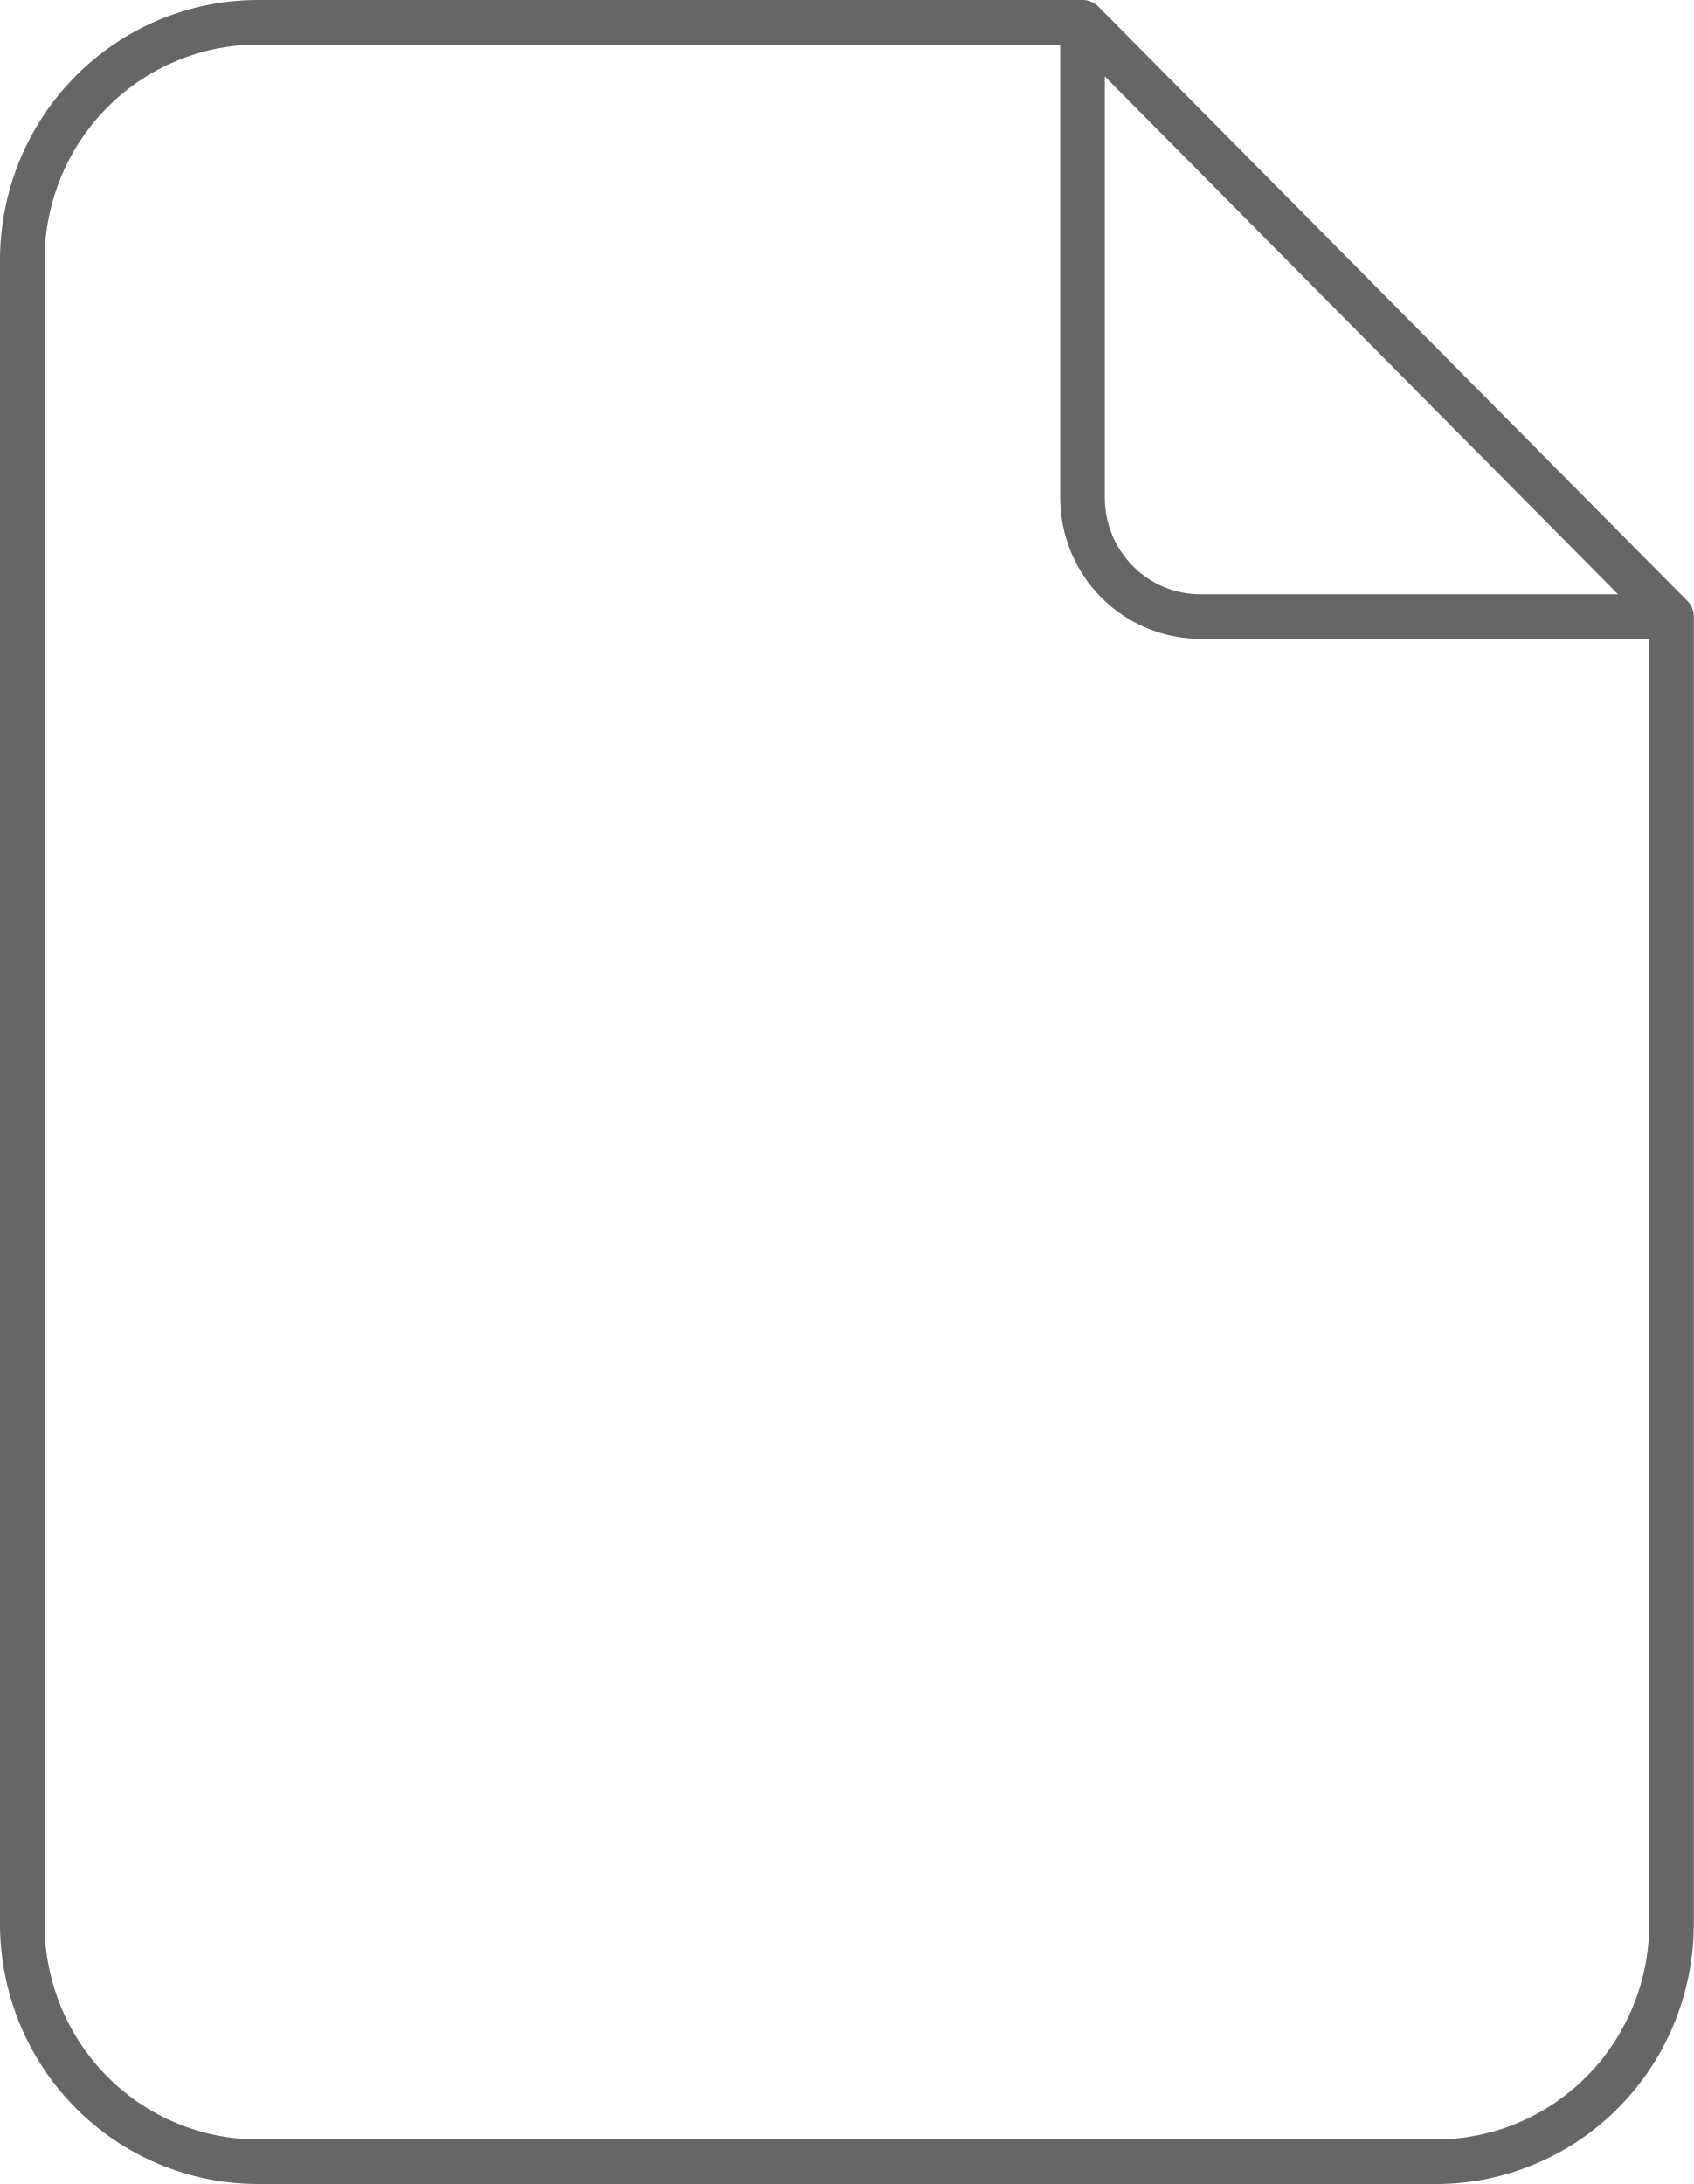
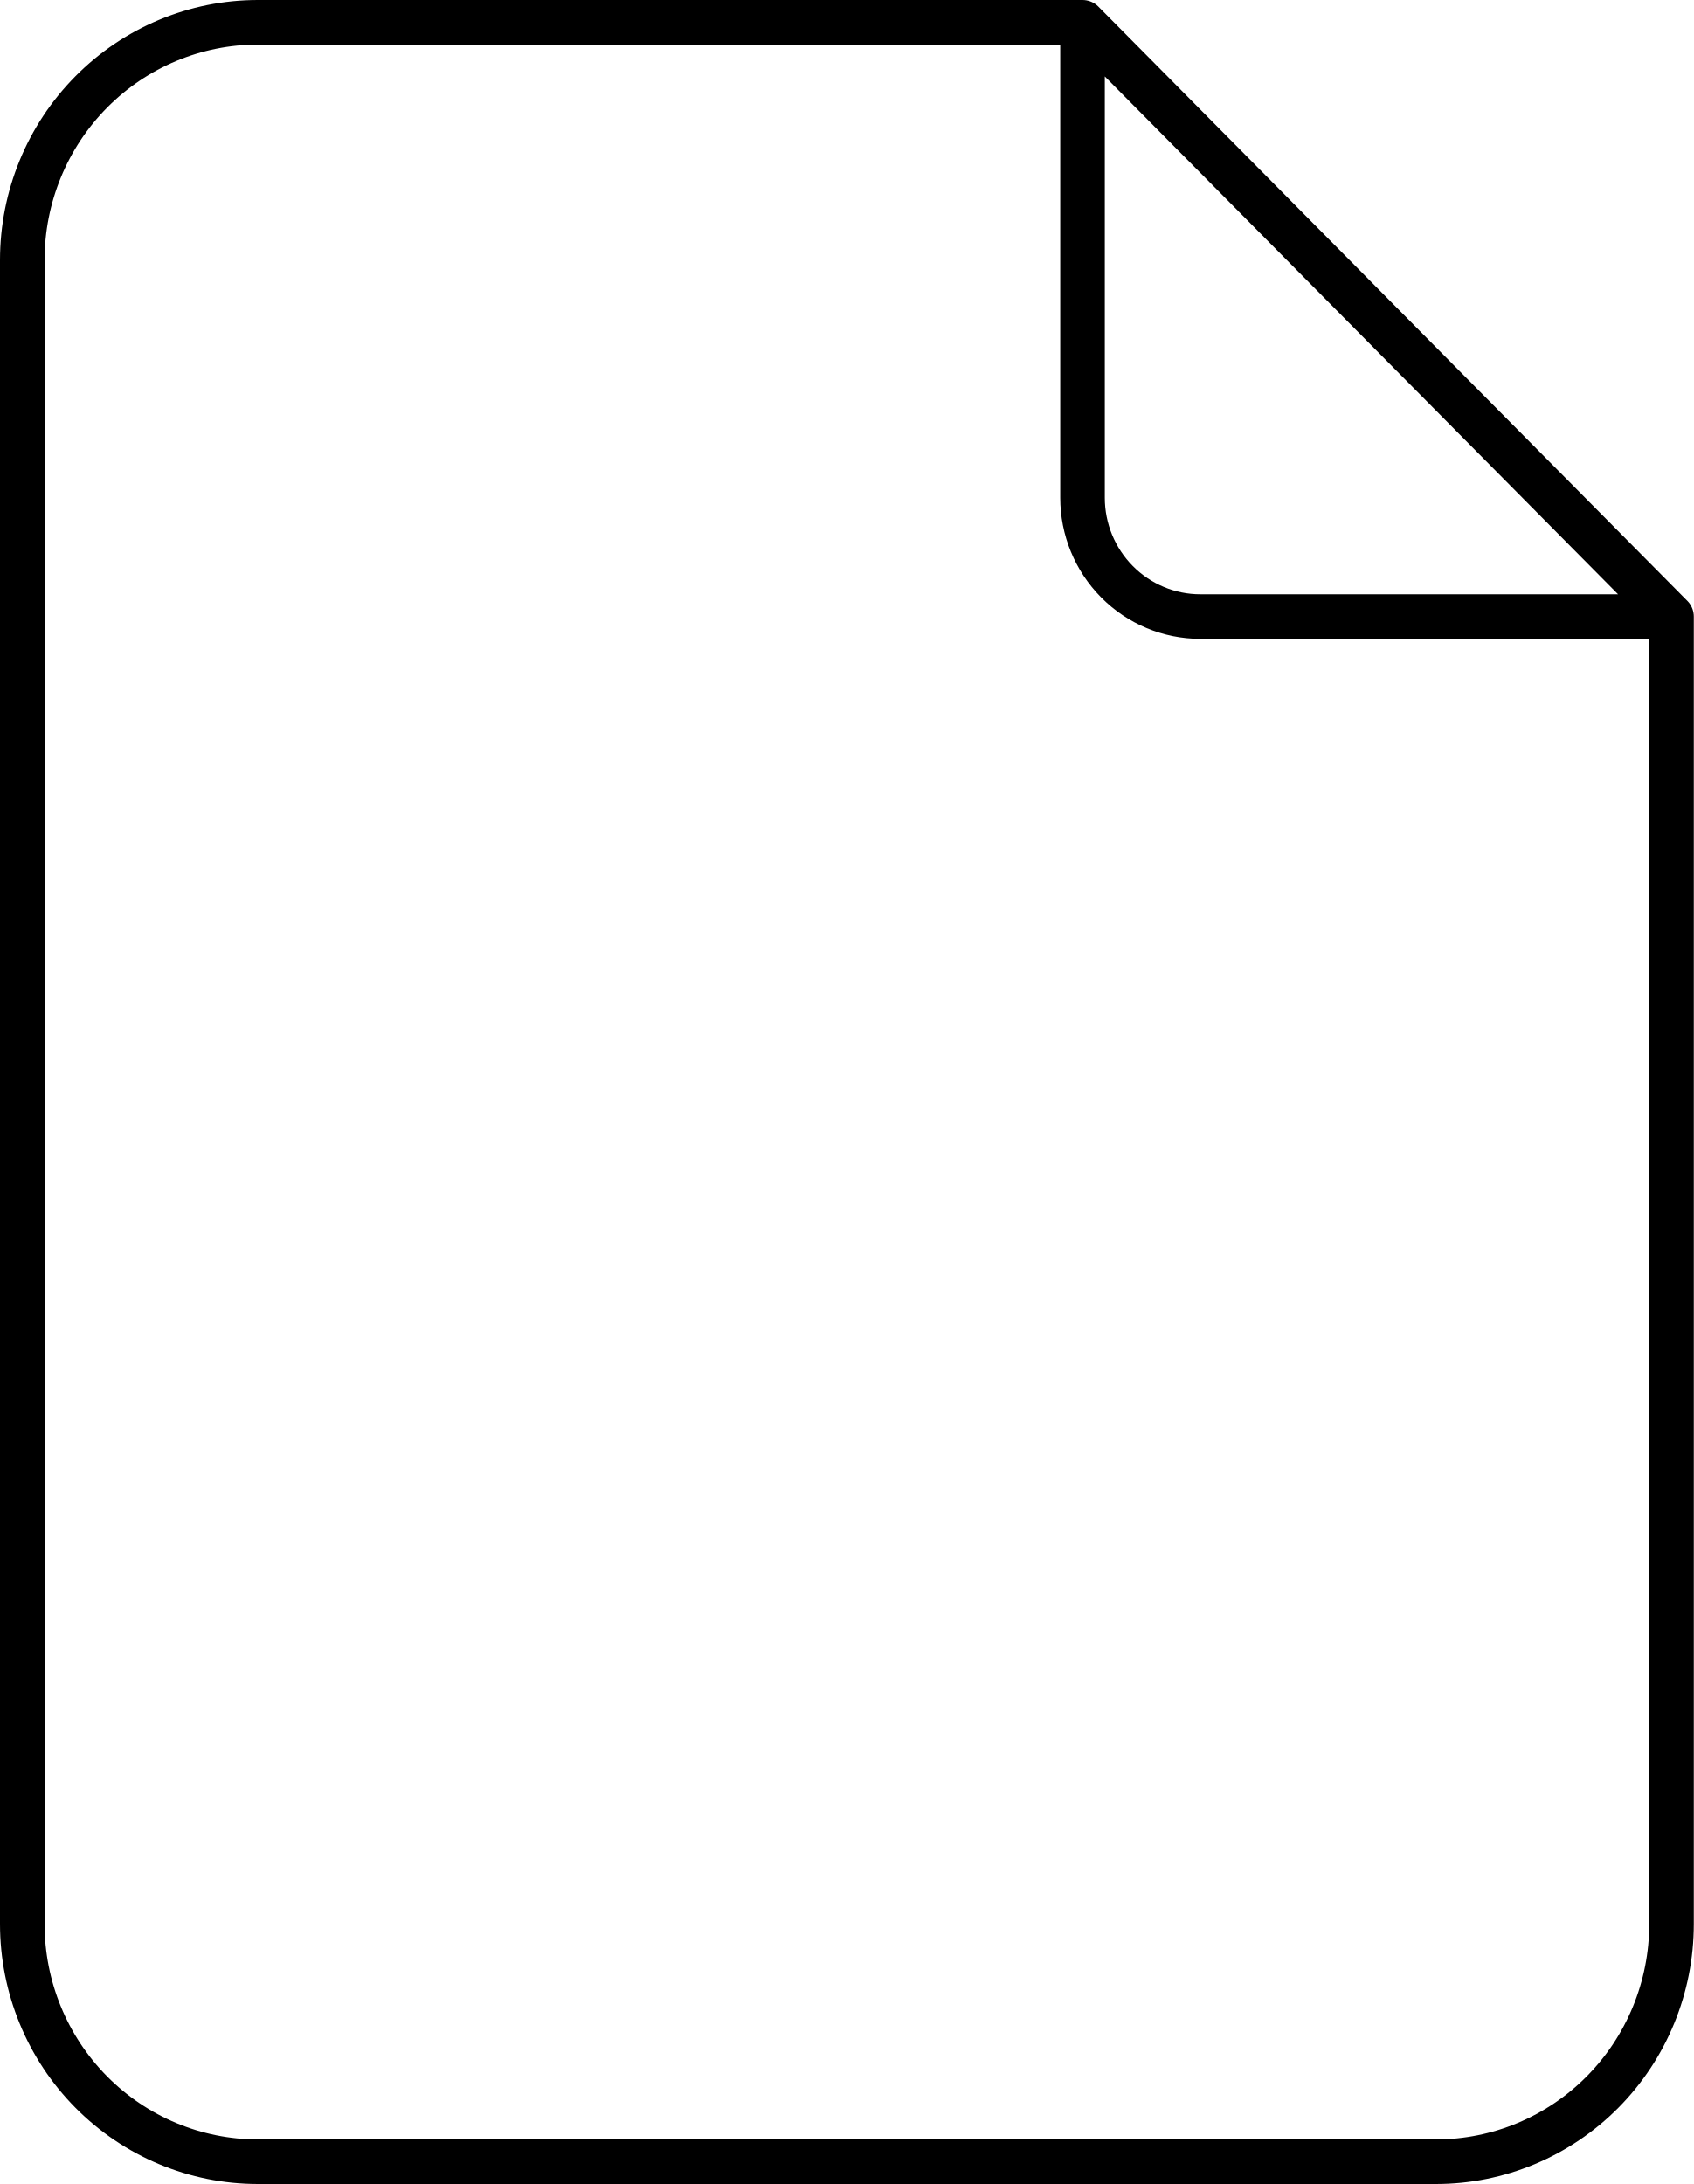
<svg xmlns="http://www.w3.org/2000/svg" width="38" height="49" viewBox="0 0 38 49" fill="none">
-   <path d="M24.286 0.5V11.167C24.286 11.874 24.564 12.552 25.06 13.052C25.555 13.552 26.228 13.833 26.929 13.833H37.5M24.286 0.5H5.786C4.384 0.5 3.039 1.062 2.048 2.062C1.057 3.062 0.5 4.419 0.5 5.833V43.167C0.5 44.581 1.057 45.938 2.048 46.938C3.039 47.938 4.384 48.5 5.786 48.5H32.214C33.616 48.5 34.961 47.938 35.952 46.938C36.943 45.938 37.5 44.581 37.5 43.167V13.833M24.286 0.5L37.5 13.833" stroke="currentColor" stroke-opacity="0.6" stroke-linecap="round" stroke-linejoin="round" />
+   <path d="M24.286 0.5V11.167C24.286 11.874 24.564 12.552 25.06 13.052C25.555 13.552 26.228 13.833 26.929 13.833H37.5M24.286 0.5H5.786C4.384 0.5 3.039 1.062 2.048 2.062C1.057 3.062 0.5 4.419 0.5 5.833V43.167C0.5 44.581 1.057 45.938 2.048 46.938C3.039 47.938 4.384 48.5 5.786 48.5H32.214C33.616 48.5 34.961 47.938 35.952 46.938C36.943 45.938 37.5 44.581 37.5 43.167V13.833M24.286 0.5L37.5 13.833" stroke="currentColor" stroke-linecap="round" stroke-linejoin="round" />
</svg>
